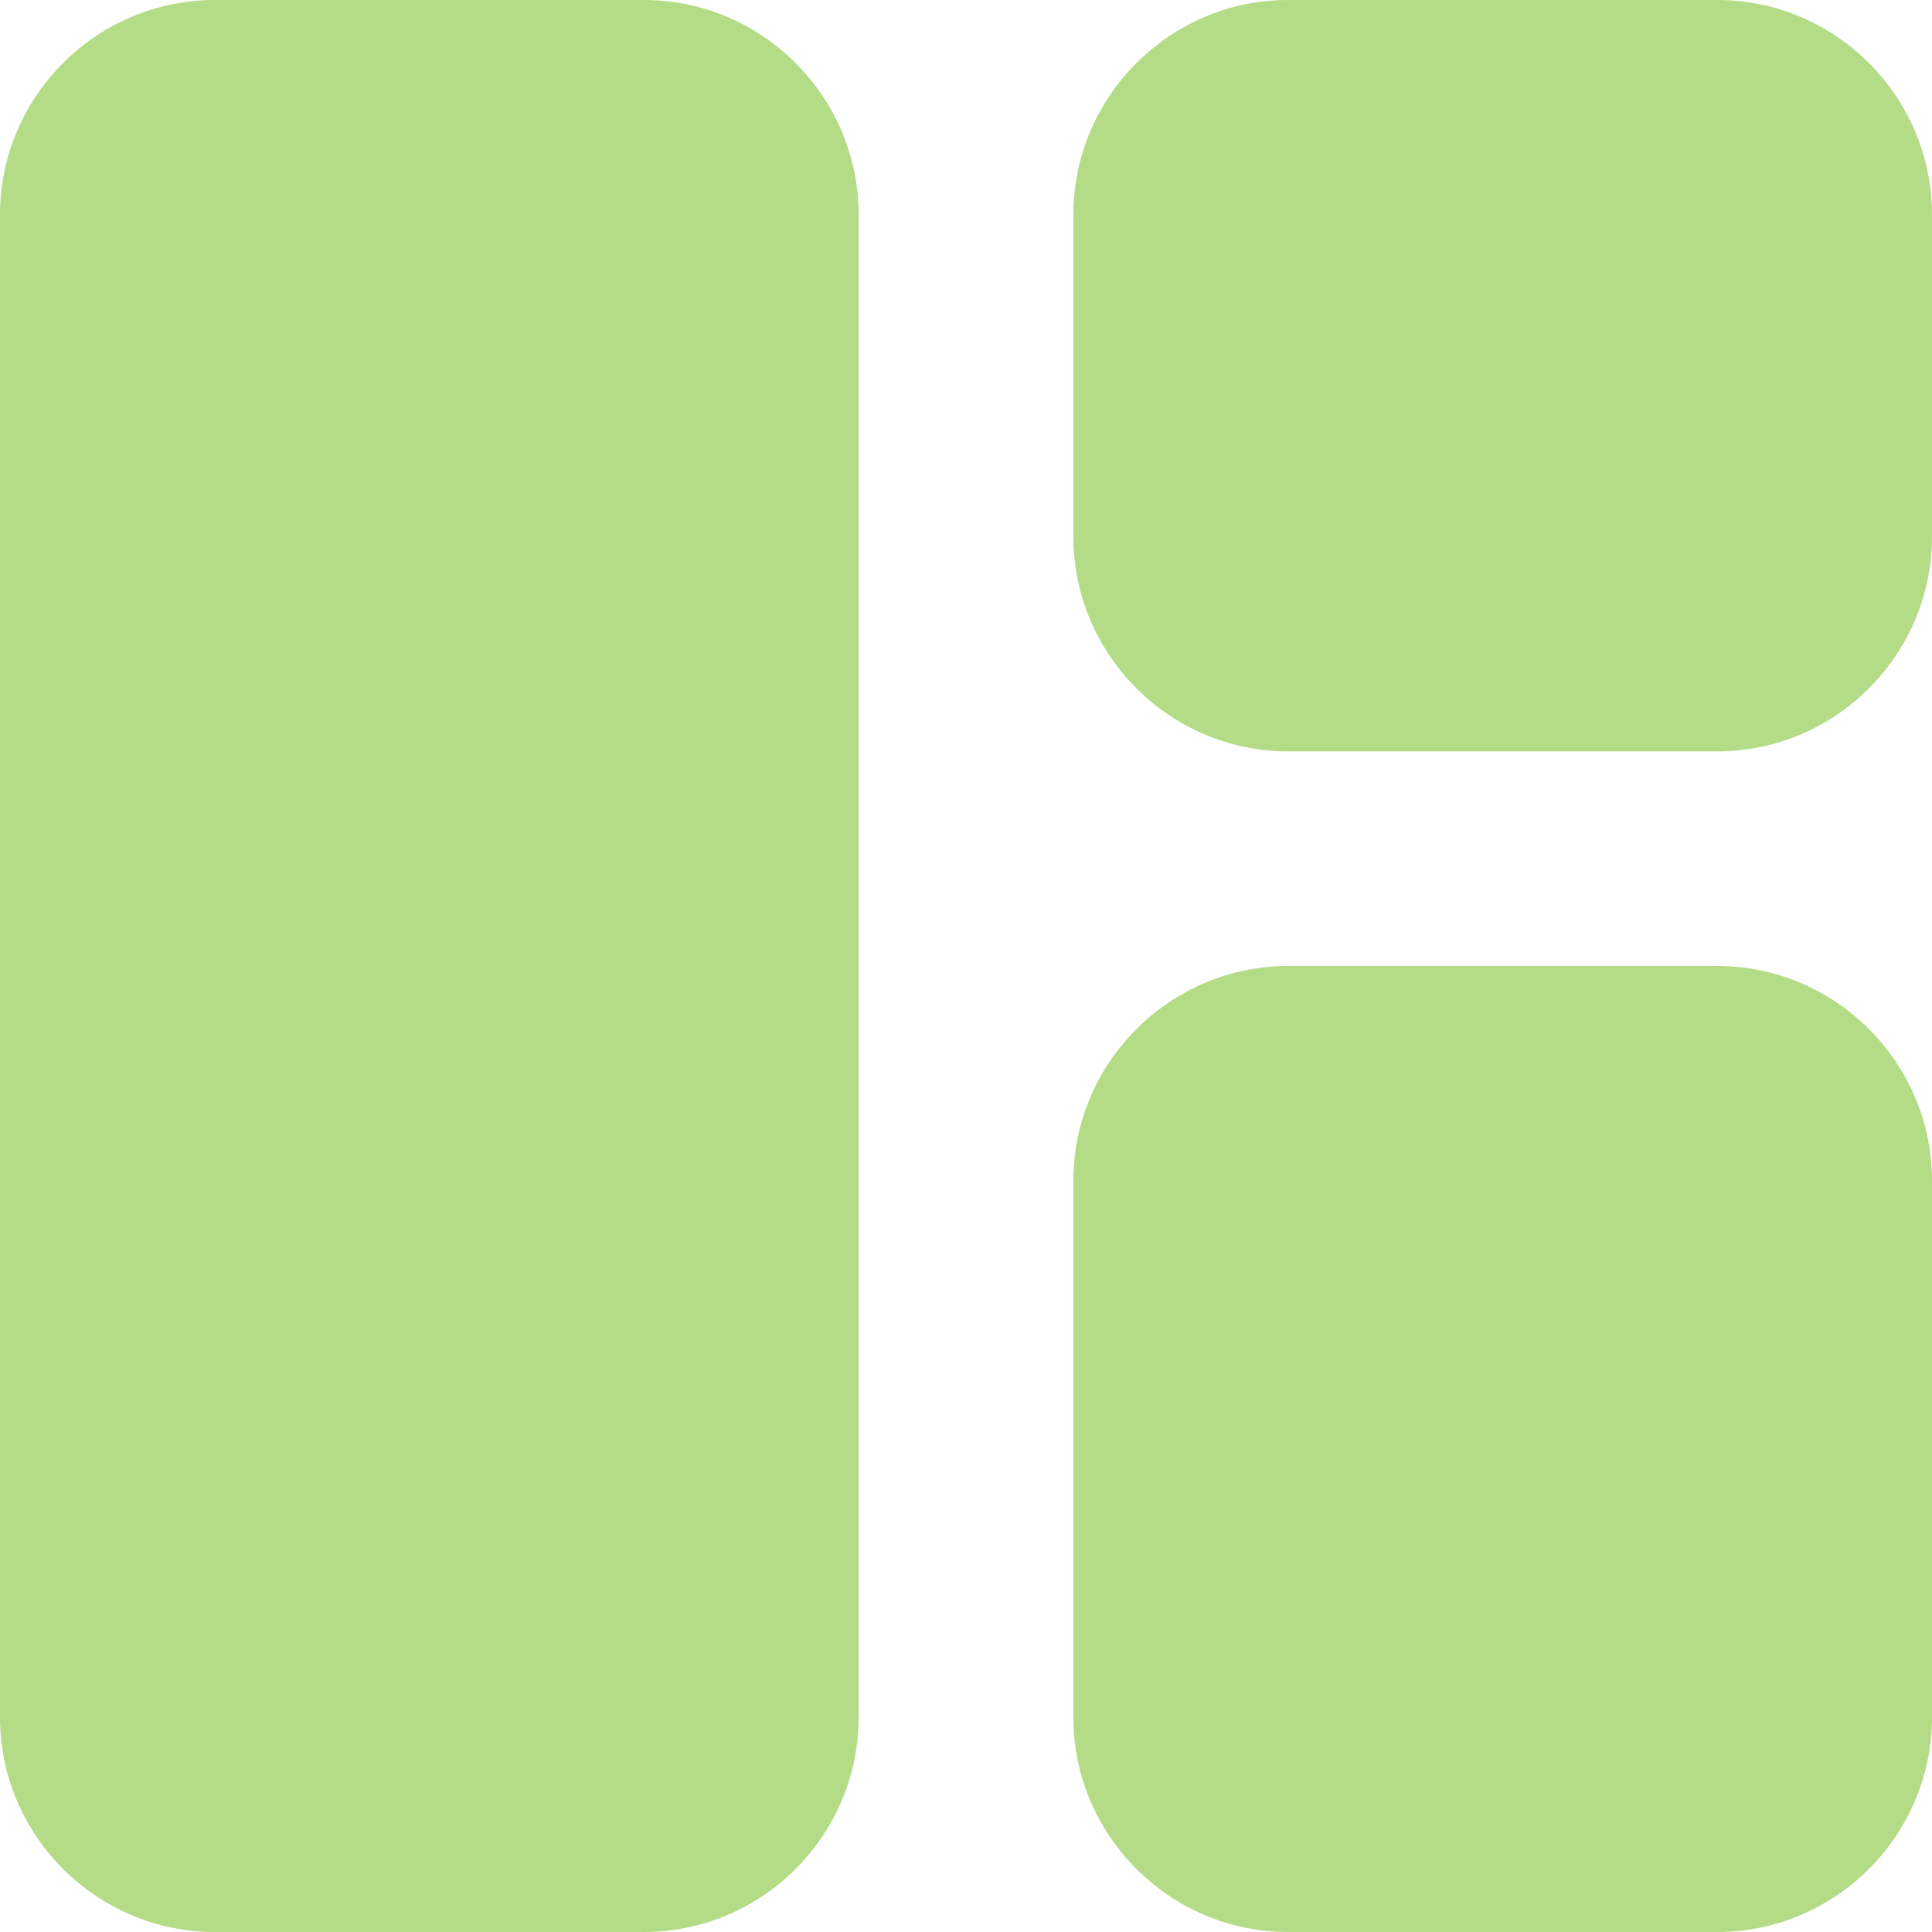
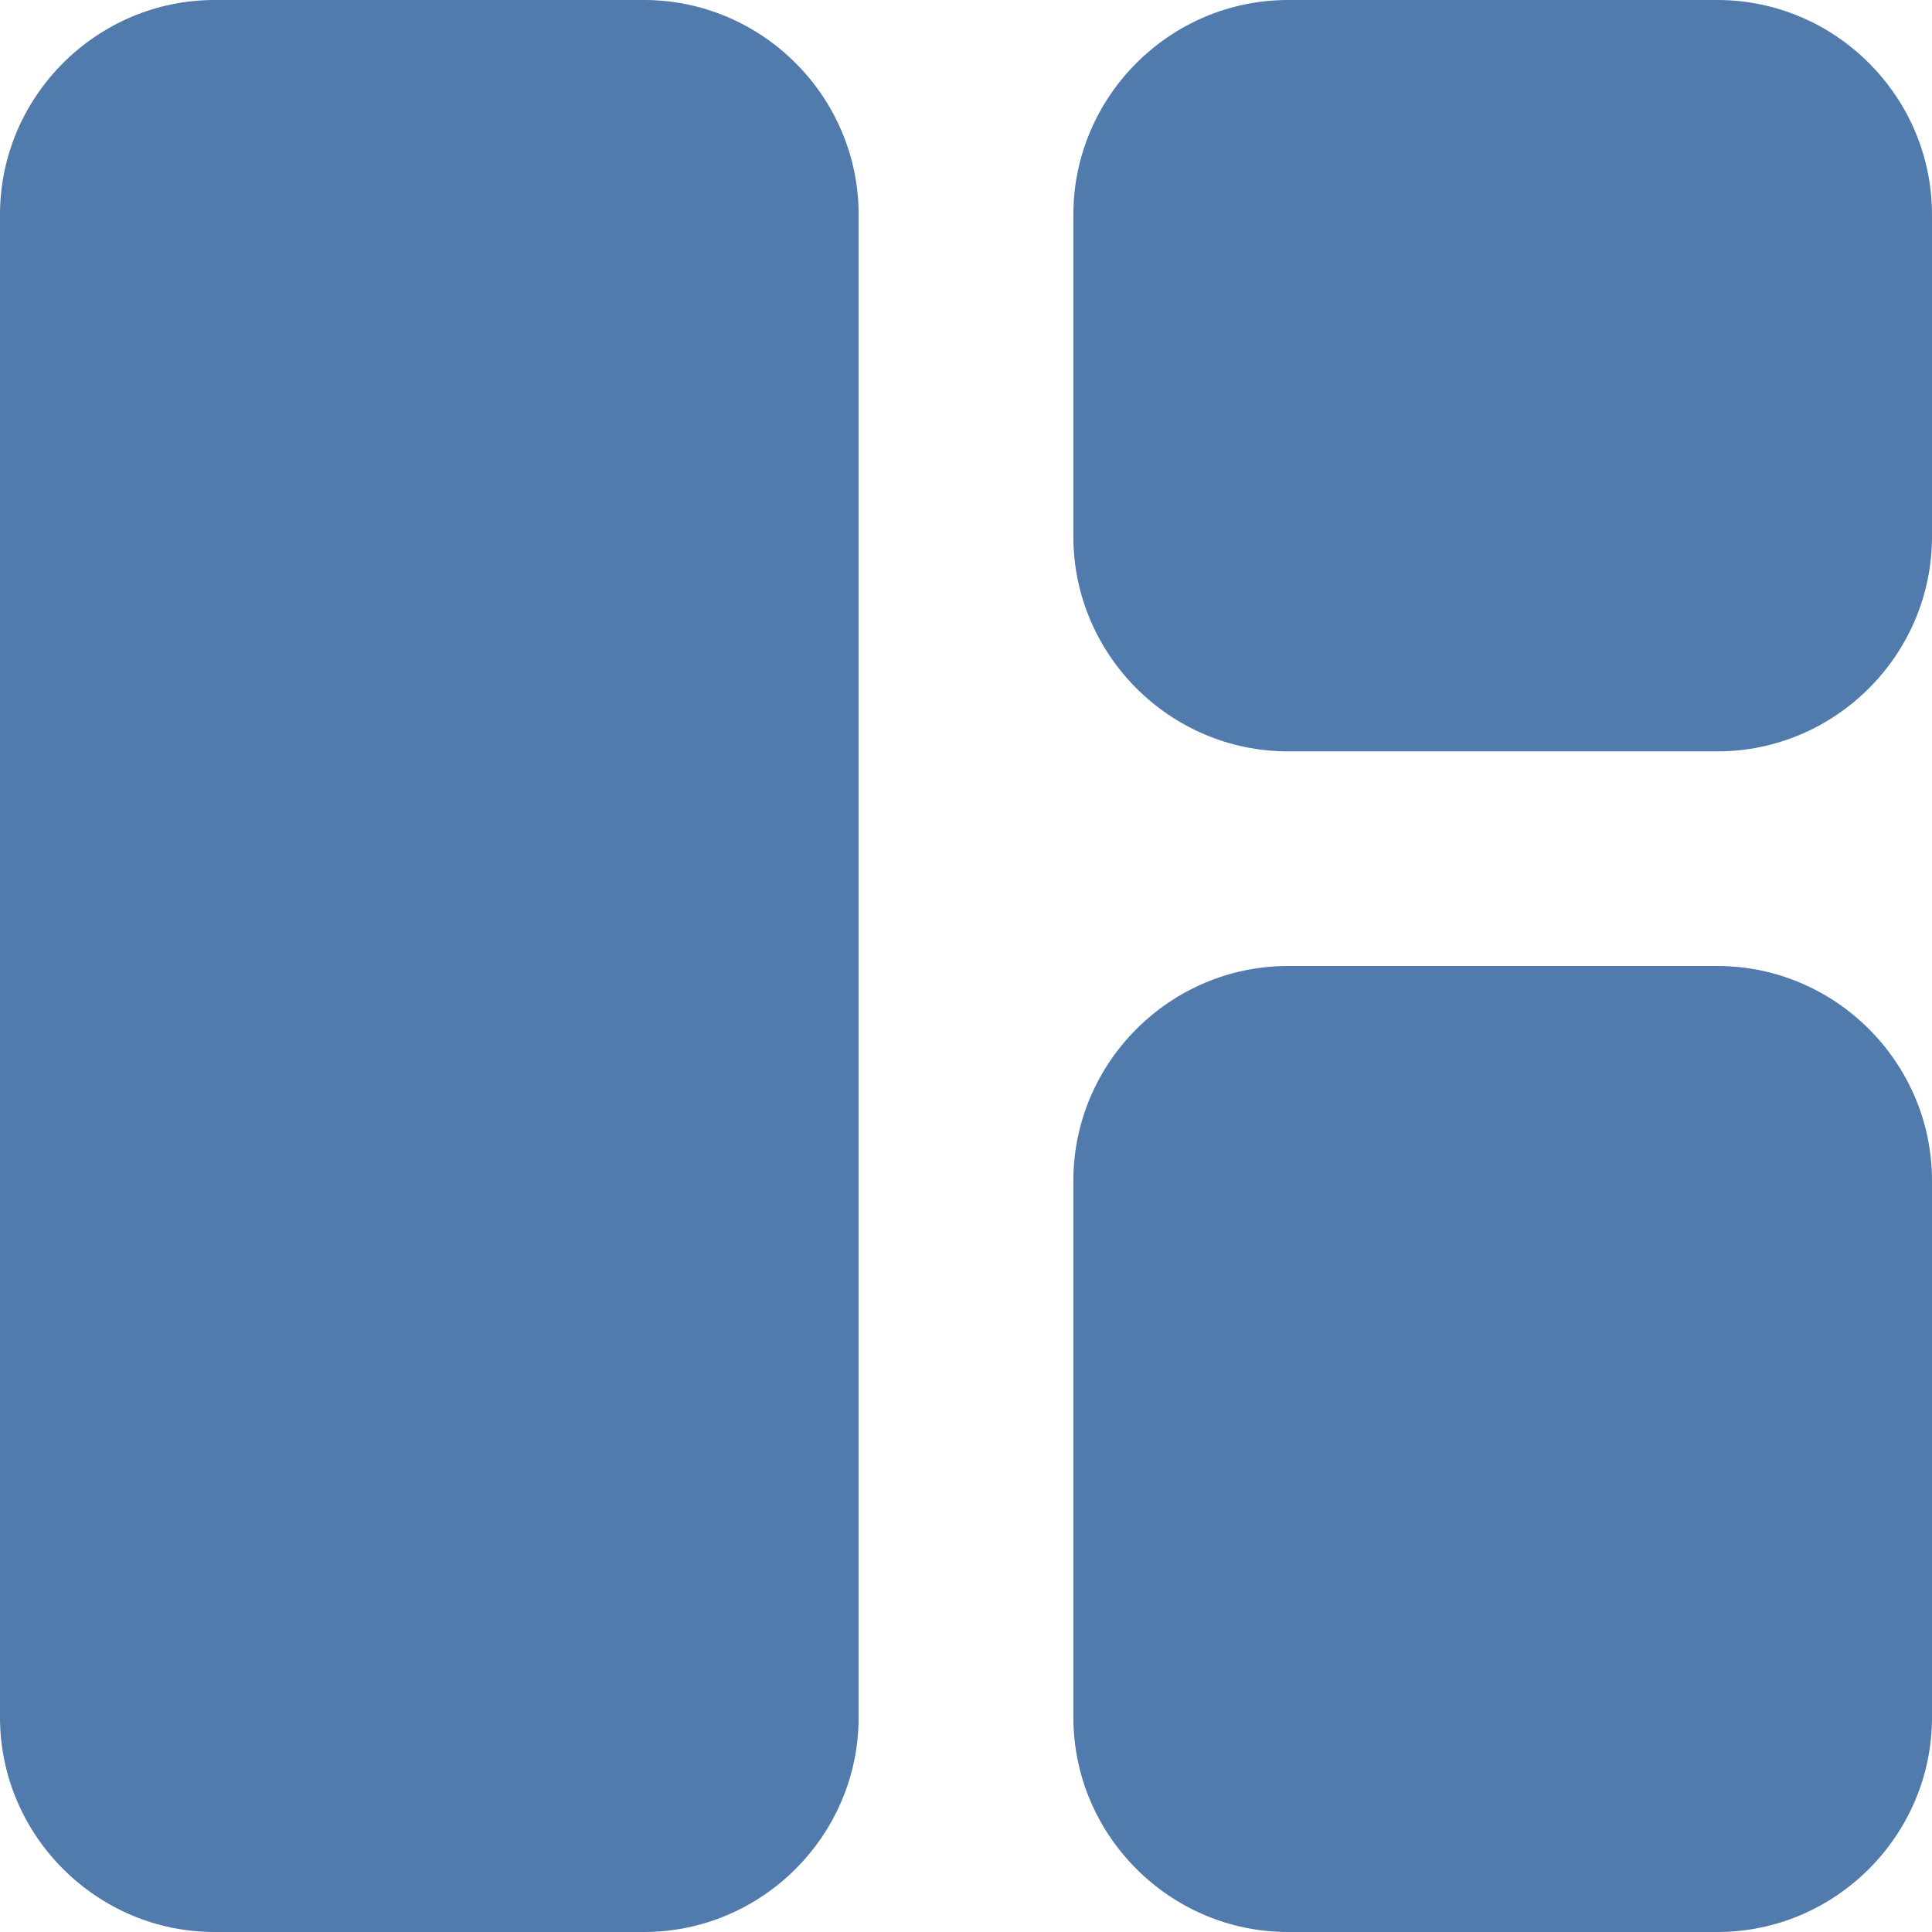
<svg xmlns="http://www.w3.org/2000/svg" width="21" height="21" viewBox="0 0 21 21" fill="none">
-   <path d="M7 21H2.333C1.05 21 0 19.95 0 18.667V2.333C0 1.05 1.05 0 2.333 0H7C8.283 0 9.333 1.05 9.333 2.333V18.667C9.333 19.95 8.283 21 7 21ZM14 21H18.667C19.95 21 21 19.95 21 18.667V12.833C21 11.55 19.95 10.5 18.667 10.5H14C12.717 10.5 11.667 11.55 11.667 12.833V18.667C11.667 19.95 12.717 21 14 21ZM21 5.833V2.333C21 1.05 19.95 0 18.667 0H14C12.717 0 11.667 1.05 11.667 2.333V5.833C11.667 7.117 12.717 8.167 14 8.167H18.667C19.95 8.167 21 7.117 21 5.833Z" fill="#B4DC87" />
+   <path d="M7 21H2.333C1.05 21 0 19.95 0 18.667V2.333C0 1.05 1.05 0 2.333 0H7C8.283 0 9.333 1.05 9.333 2.333V18.667C9.333 19.95 8.283 21 7 21ZM14 21H18.667C19.95 21 21 19.95 21 18.667V12.833C21 11.55 19.95 10.5 18.667 10.5H14C12.717 10.5 11.667 11.55 11.667 12.833V18.667C11.667 19.95 12.717 21 14 21ZM21 5.833V2.333C21 1.05 19.95 0 18.667 0H14C12.717 0 11.667 1.05 11.667 2.333V5.833C11.667 7.117 12.717 8.167 14 8.167H18.667C19.95 8.167 21 7.117 21 5.833Z" fill="#517BAD" />
</svg>
